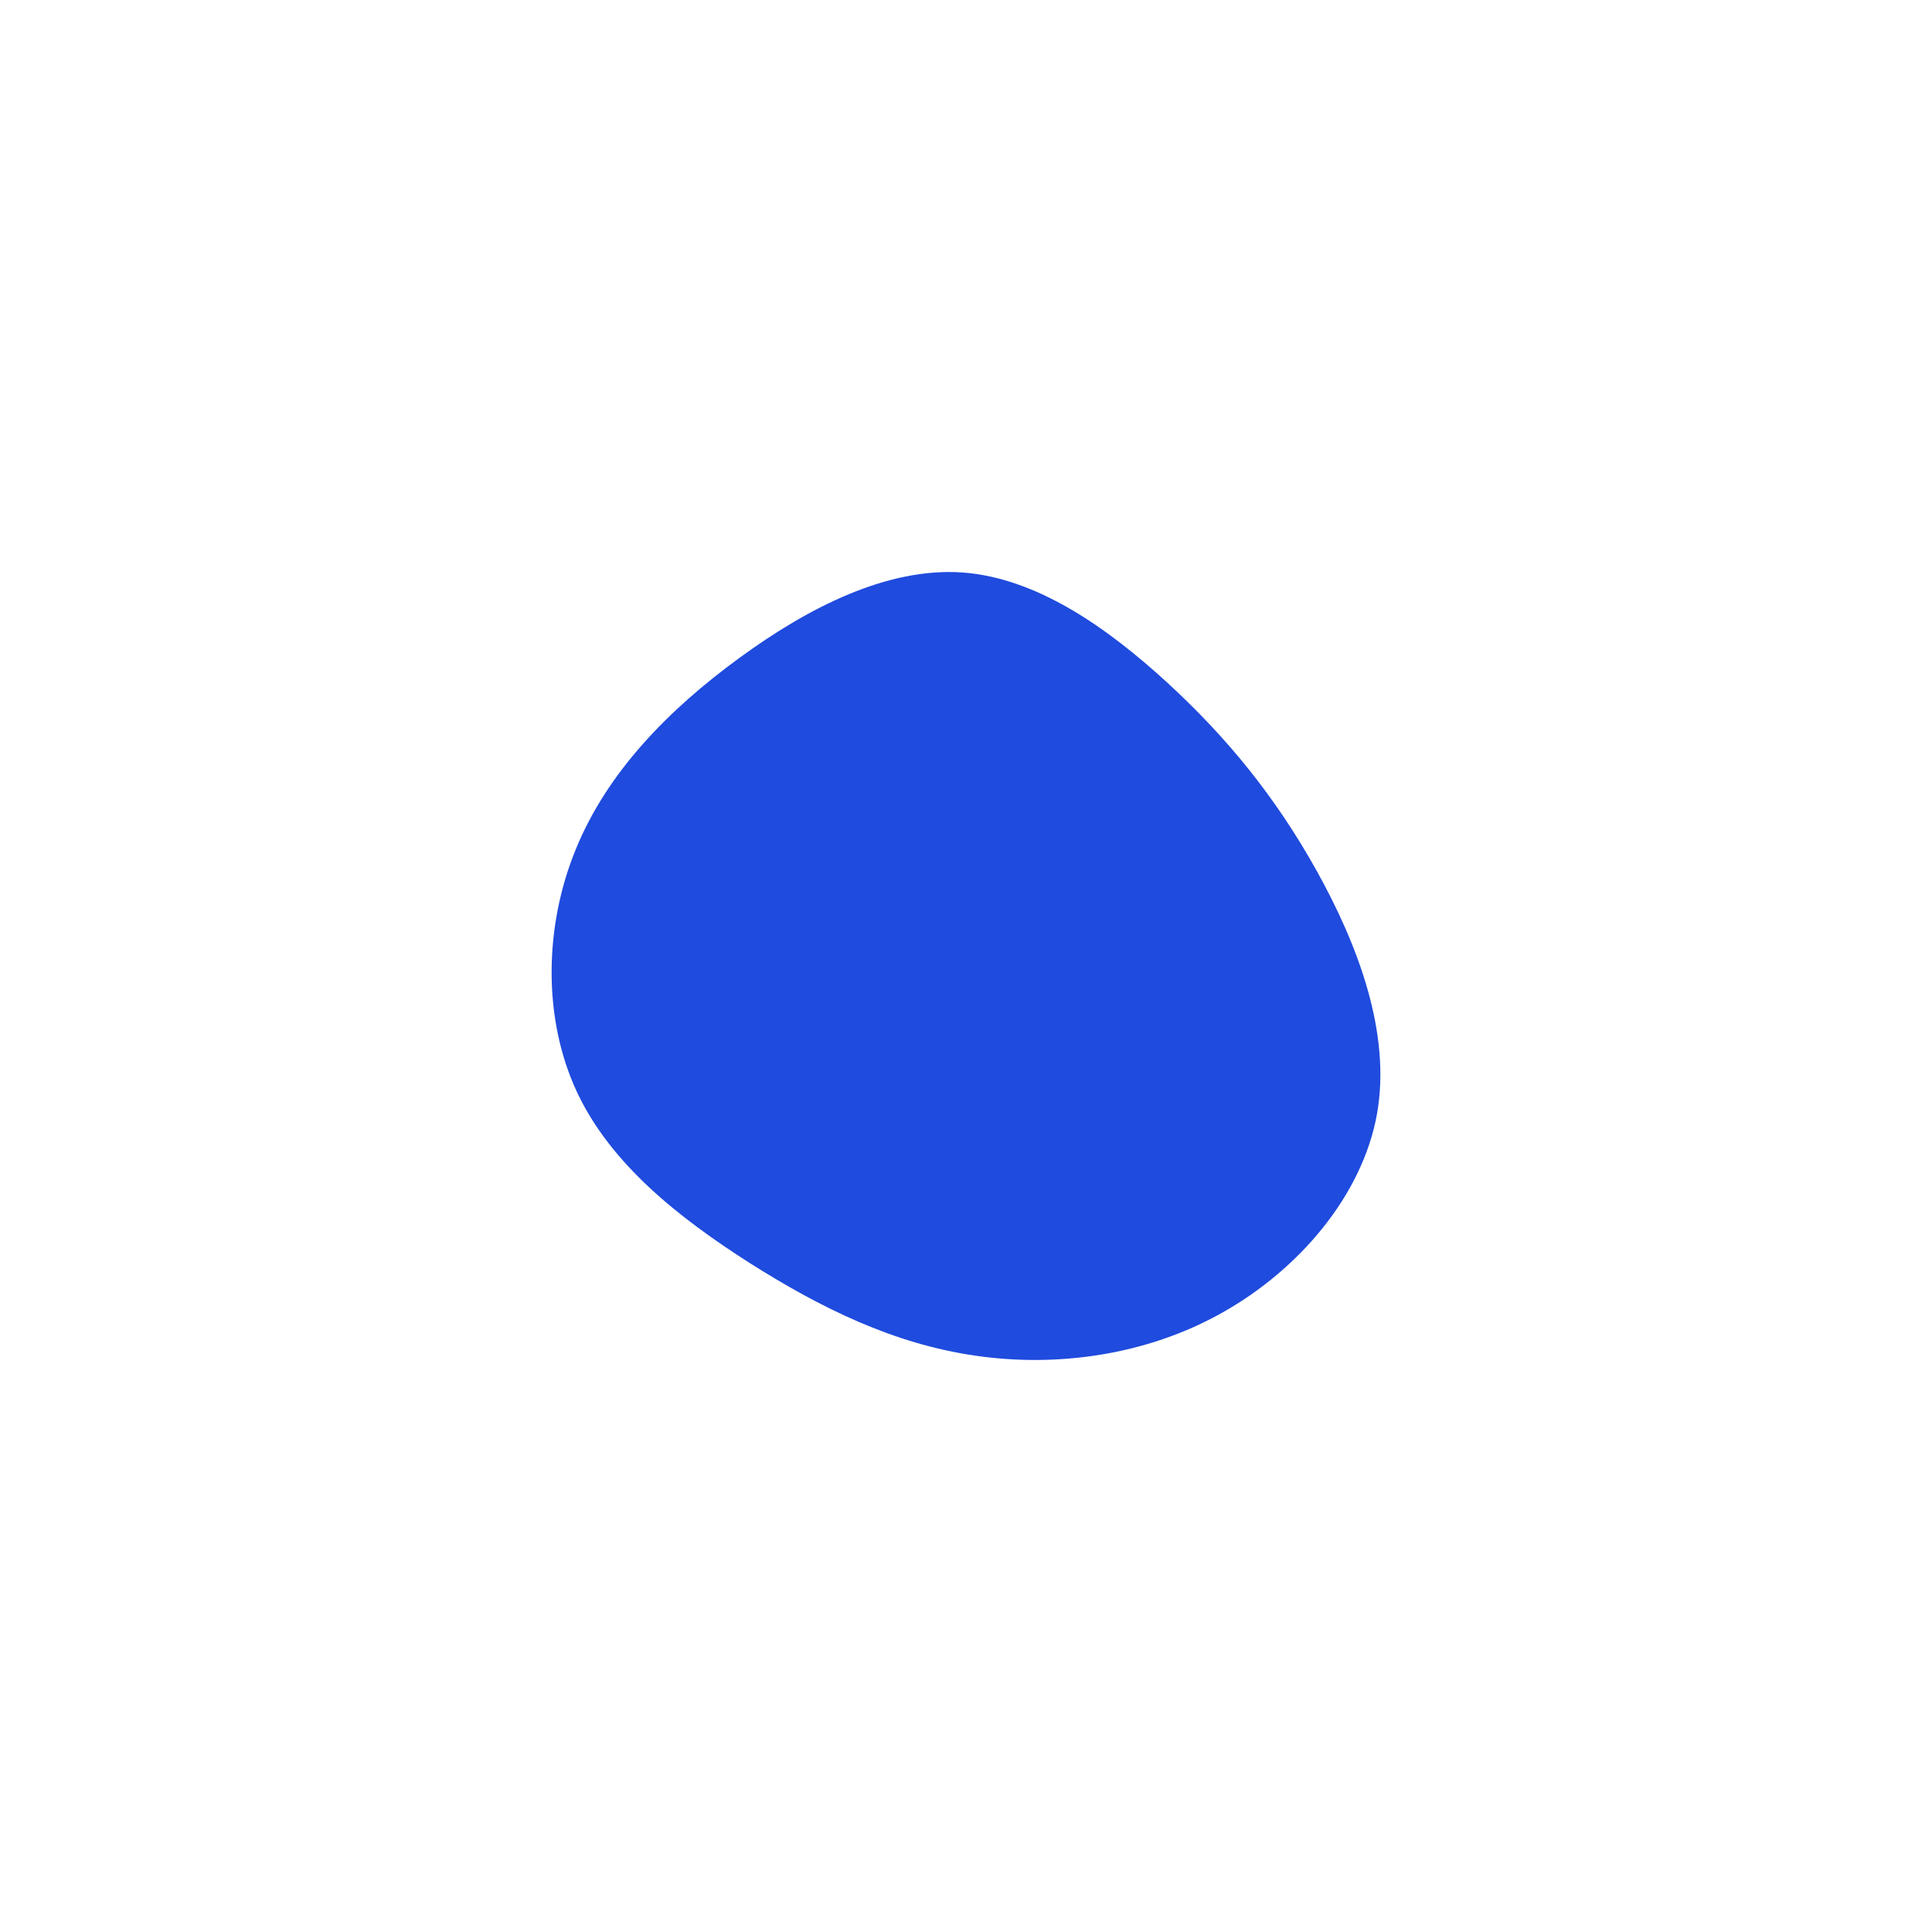
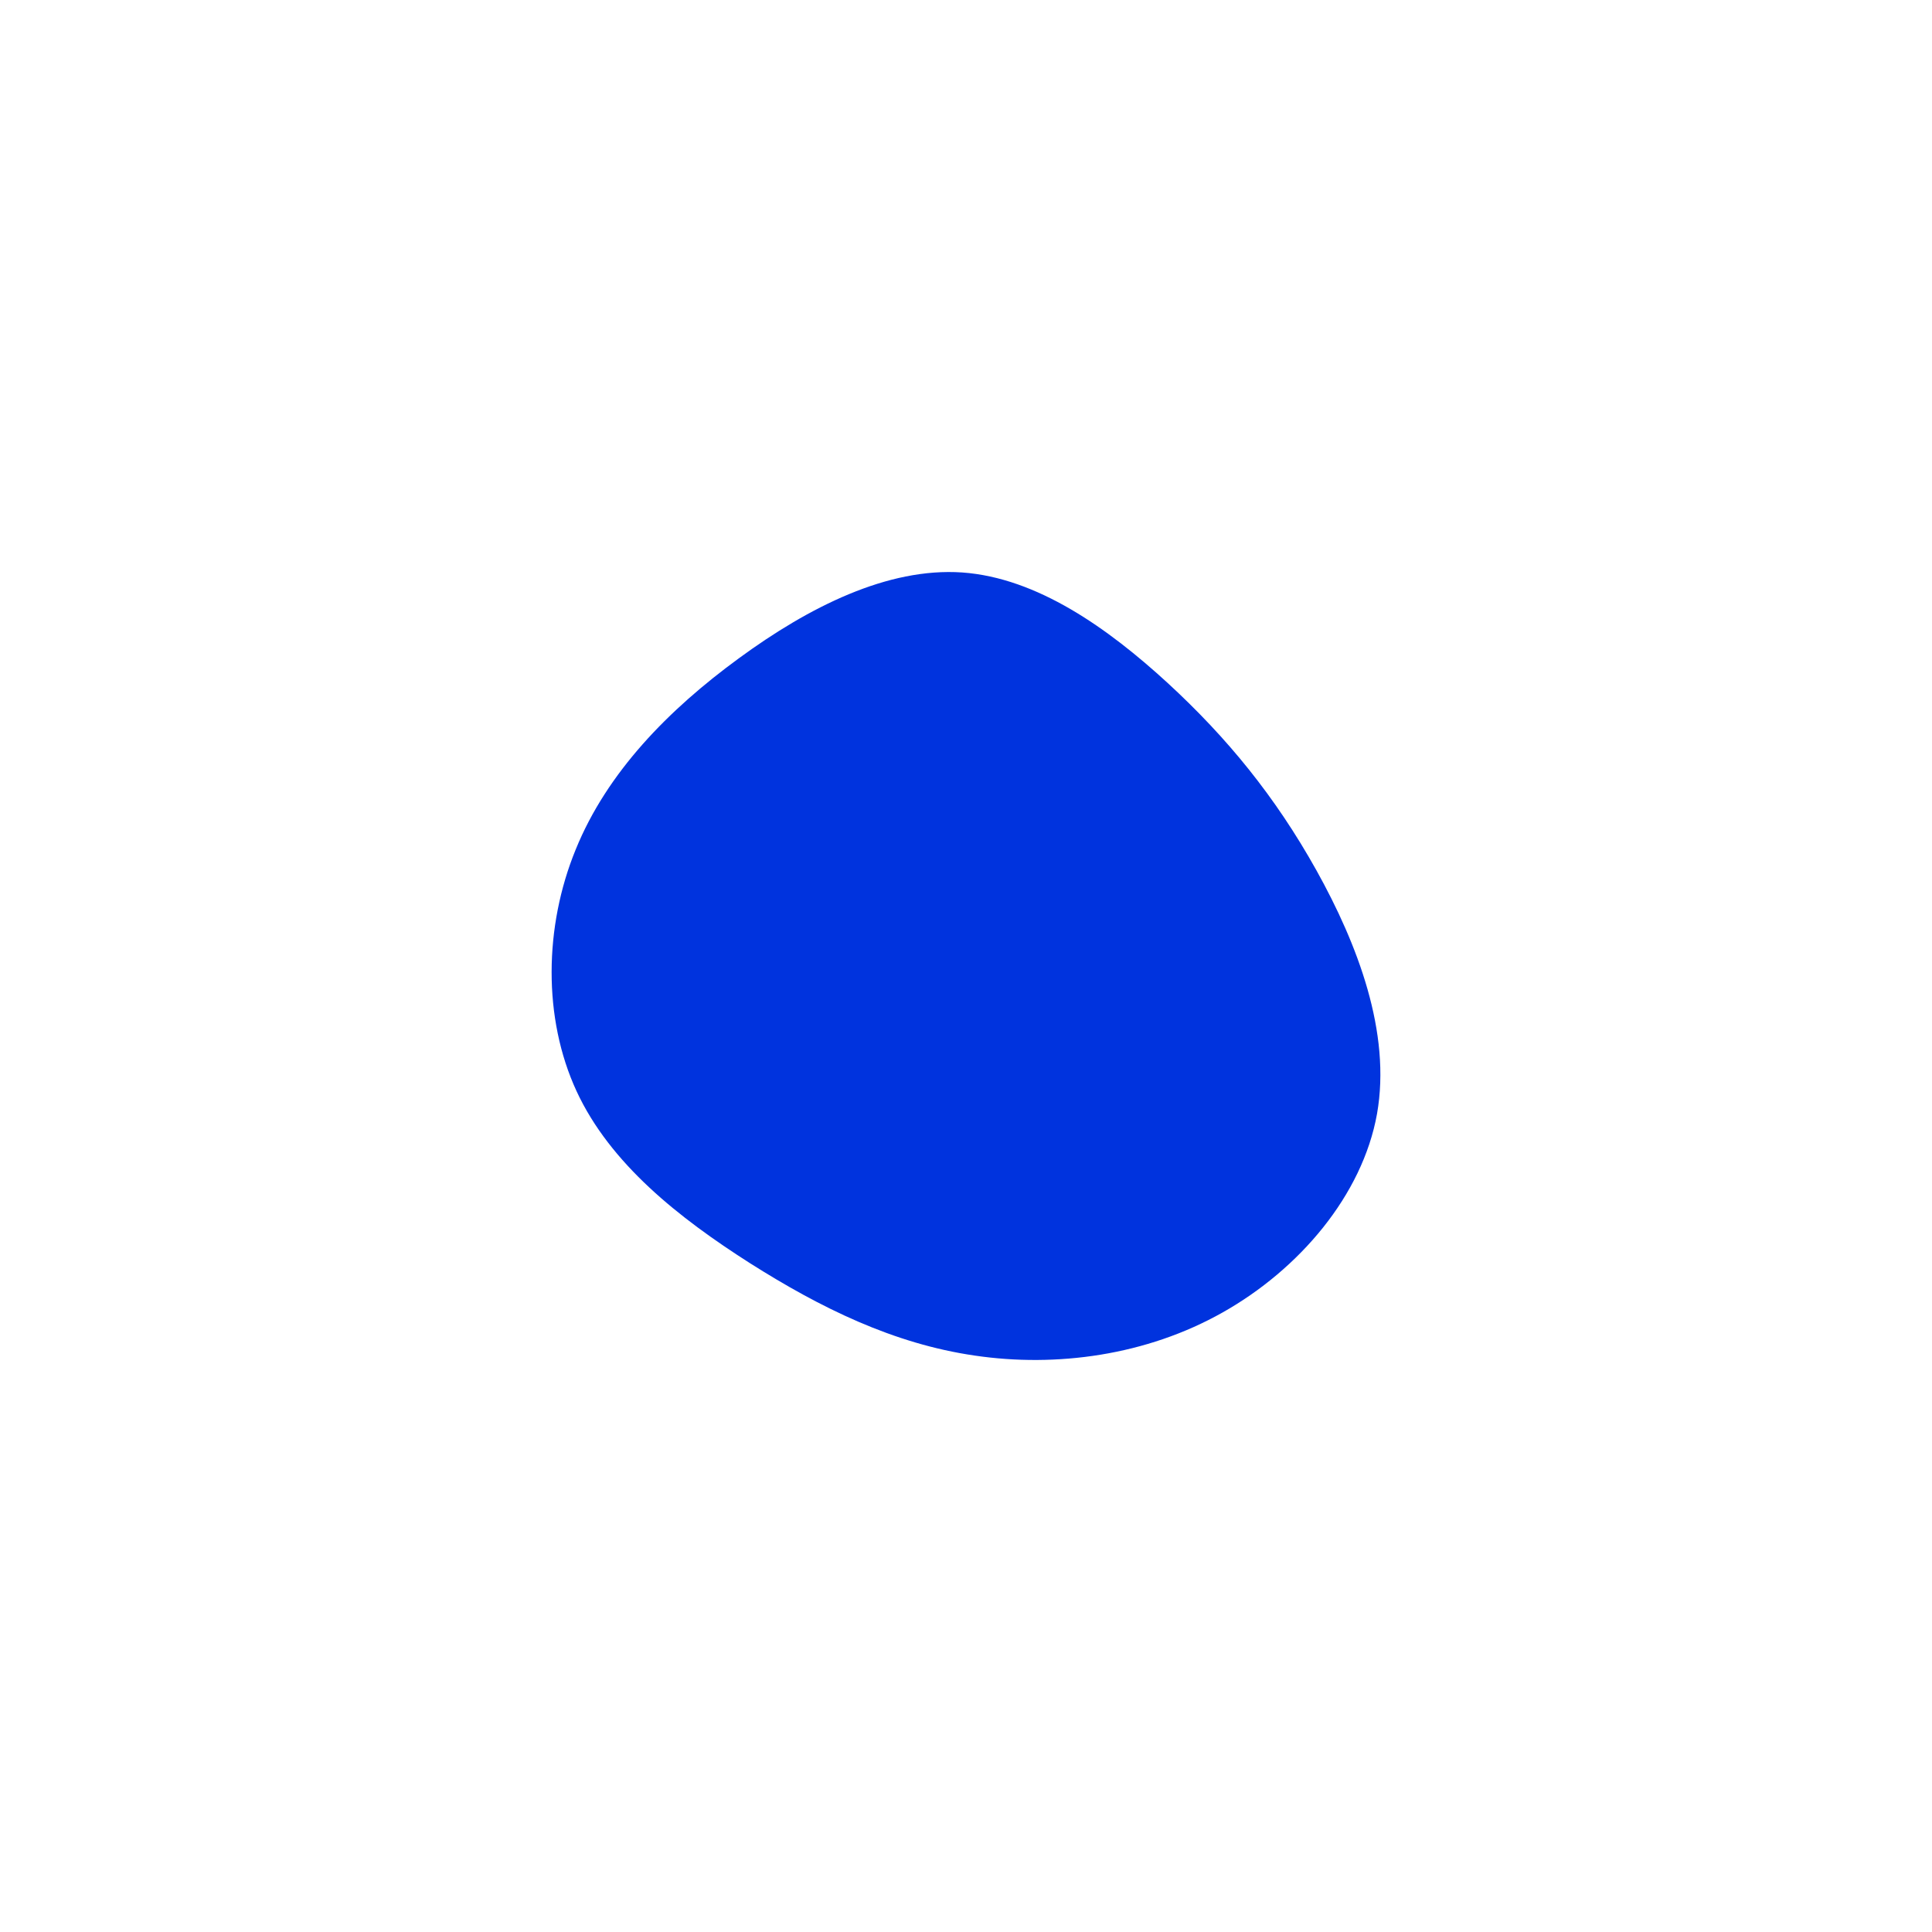
<svg xmlns="http://www.w3.org/2000/svg" id="visual" viewBox="0 0 900 600" width="1100" height="1100" version="1.1">
  <g transform="translate(450.0667 302.6793)">
-     <path d="M93.9 -134.5C121.6 -109 144 -81.6 163.2 -47.2C182.3 -12.9 198.1 28.3 191.4 66.2C184.6 104.1 155.2 138.6 119.5 158.7C83.9 178.8 41.9 184.4 4 178.8C-33.9 173.3 -67.8 156.6 -100.8 135.7C-133.7 114.7 -165.8 89.5 -181.5 55.6C-197.2 21.6 -196.6 -21 -181.9 -56.9C-167.3 -92.9 -138.6 -122.1 -105.9 -146C-73.3 -169.9 -36.6 -188.4 -1.8 -186C33.1 -183.5 66.1 -160 93.9 -134.5" fill="#1F4BDE" />
+     <path d="M93.9 -134.5C121.6 -109 144 -81.6 163.2 -47.2C182.3 -12.9 198.1 28.3 191.4 66.2C184.6 104.1 155.2 138.6 119.5 158.7C83.9 178.8 41.9 184.4 4 178.8C-33.9 173.3 -67.8 156.6 -100.8 135.7C-133.7 114.7 -165.8 89.5 -181.5 55.6C-197.2 21.6 -196.6 -21 -181.9 -56.9C-167.3 -92.9 -138.6 -122.1 -105.9 -146C-73.3 -169.9 -36.6 -188.4 -1.8 -186C33.1 -183.5 66.1 -160 93.9 -134.5" fill="#0033DE" />
  </g>
</svg>
